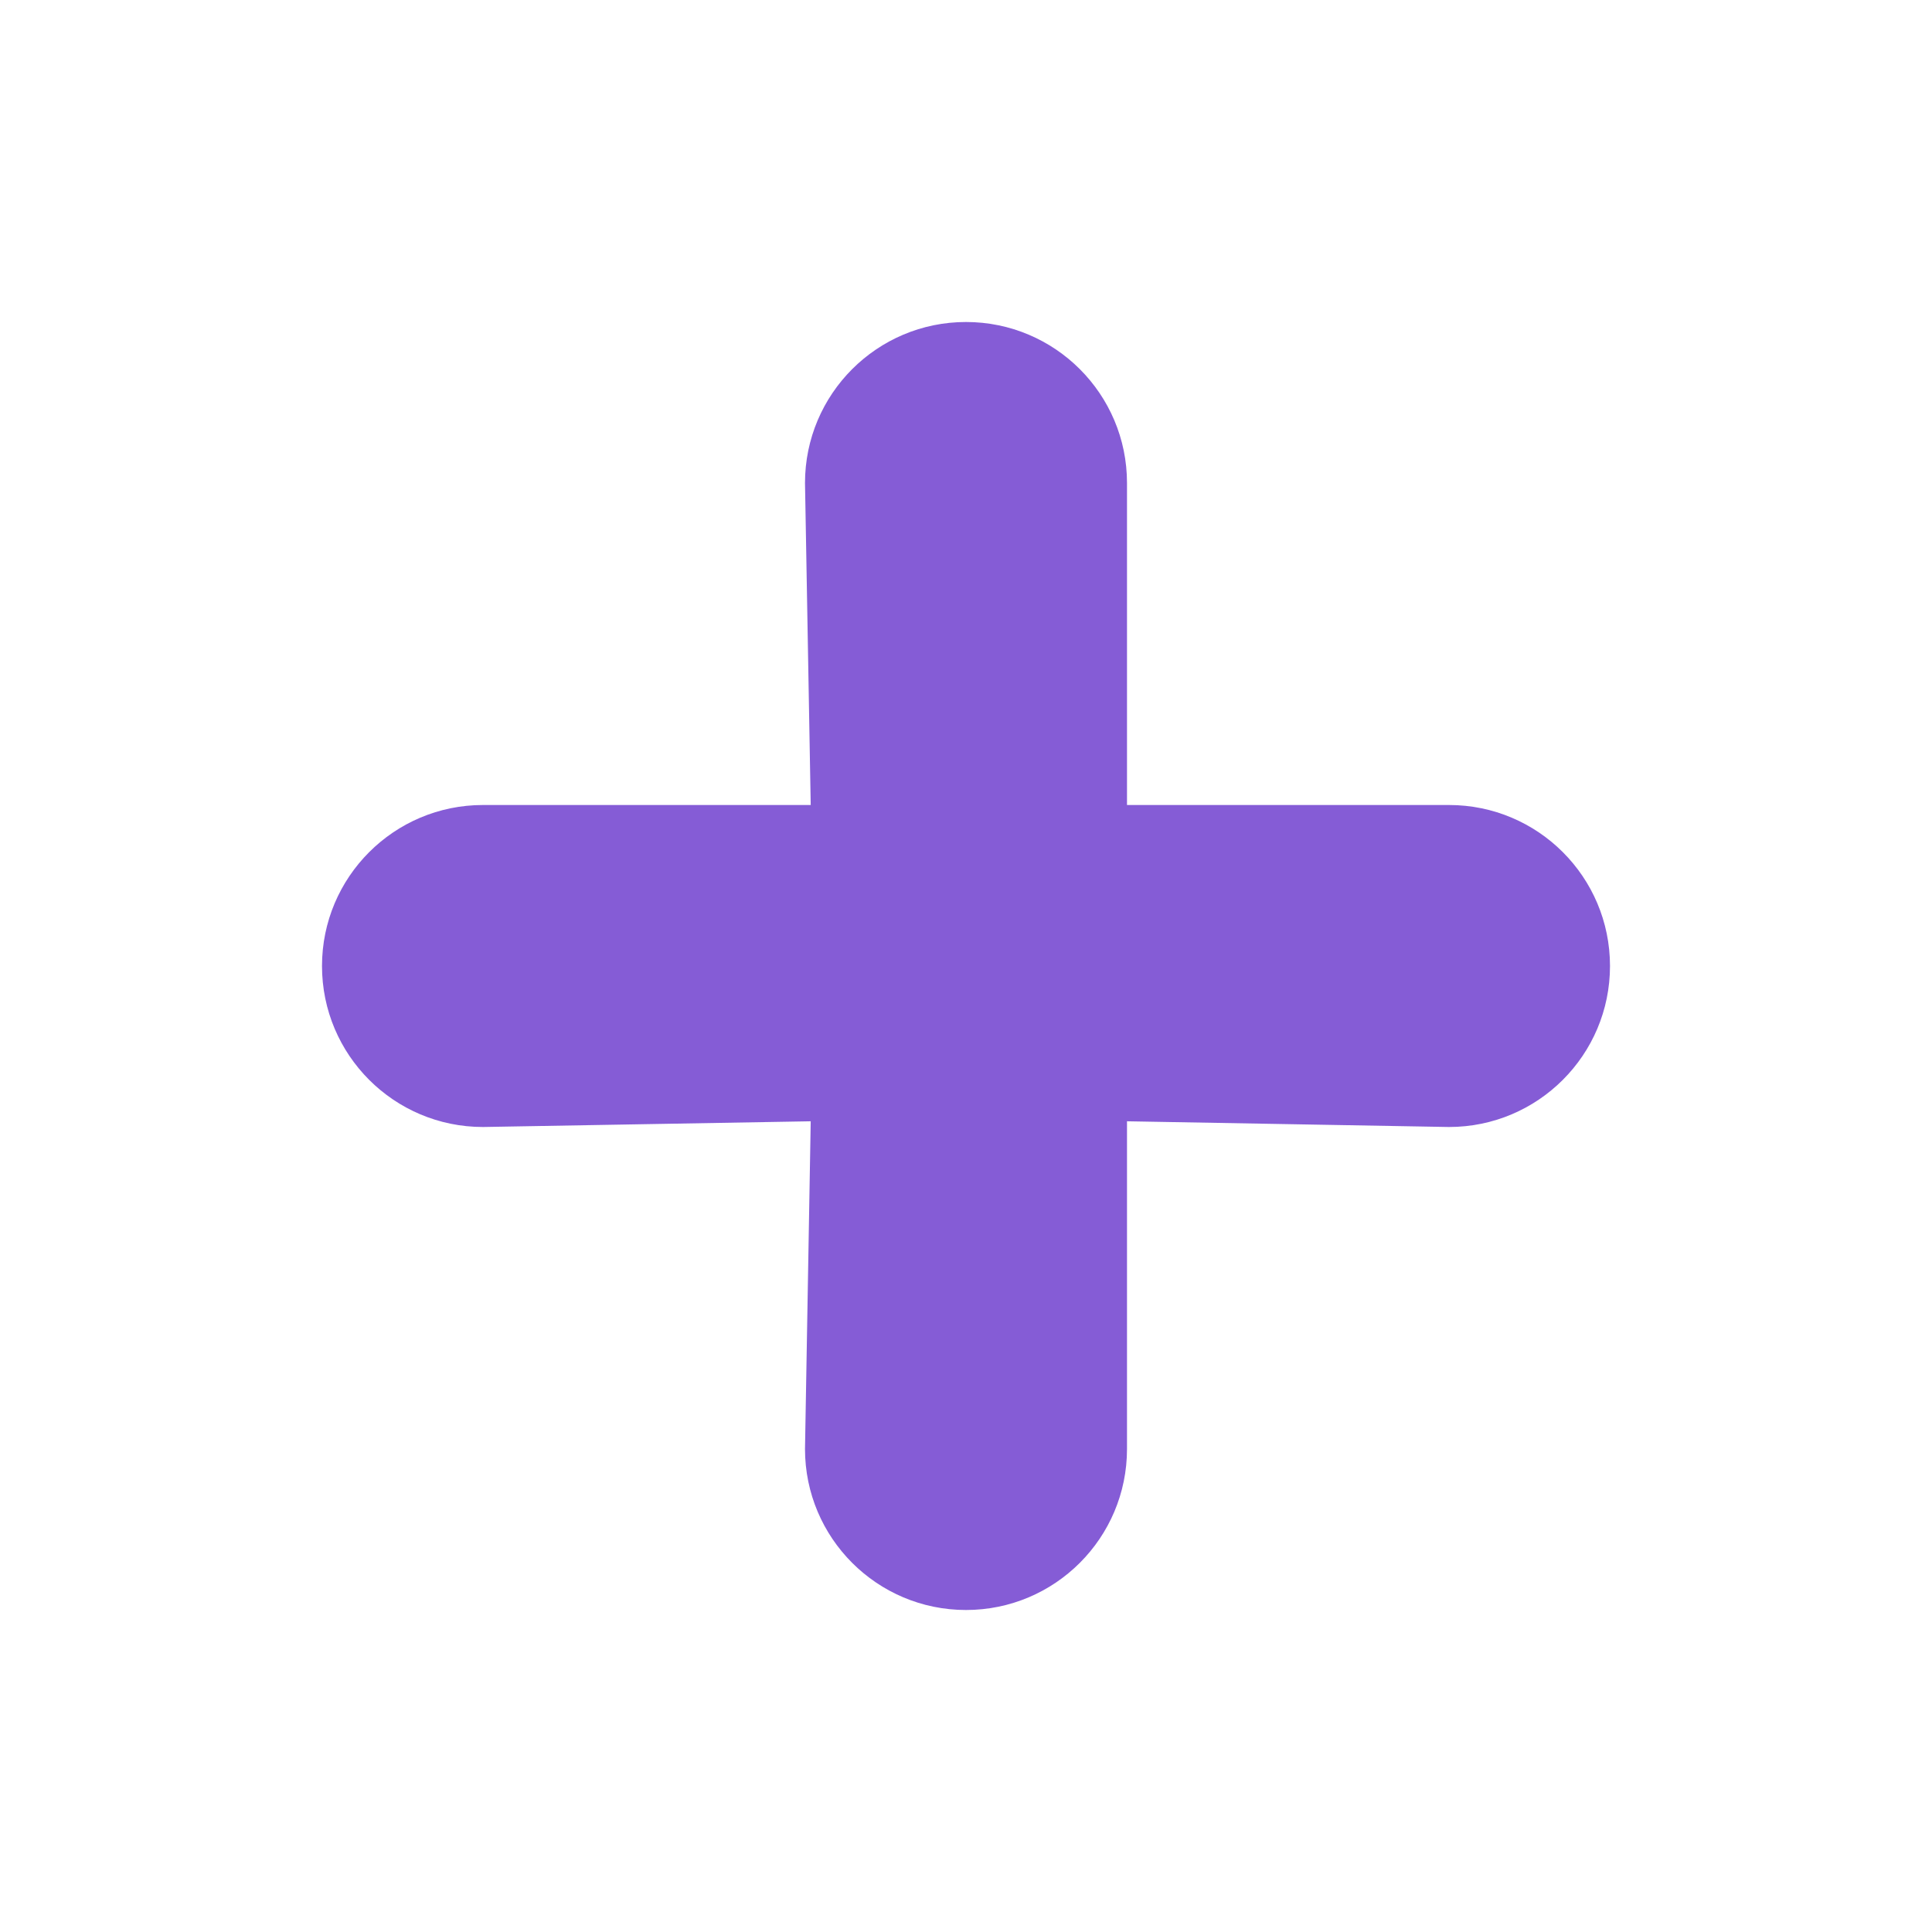
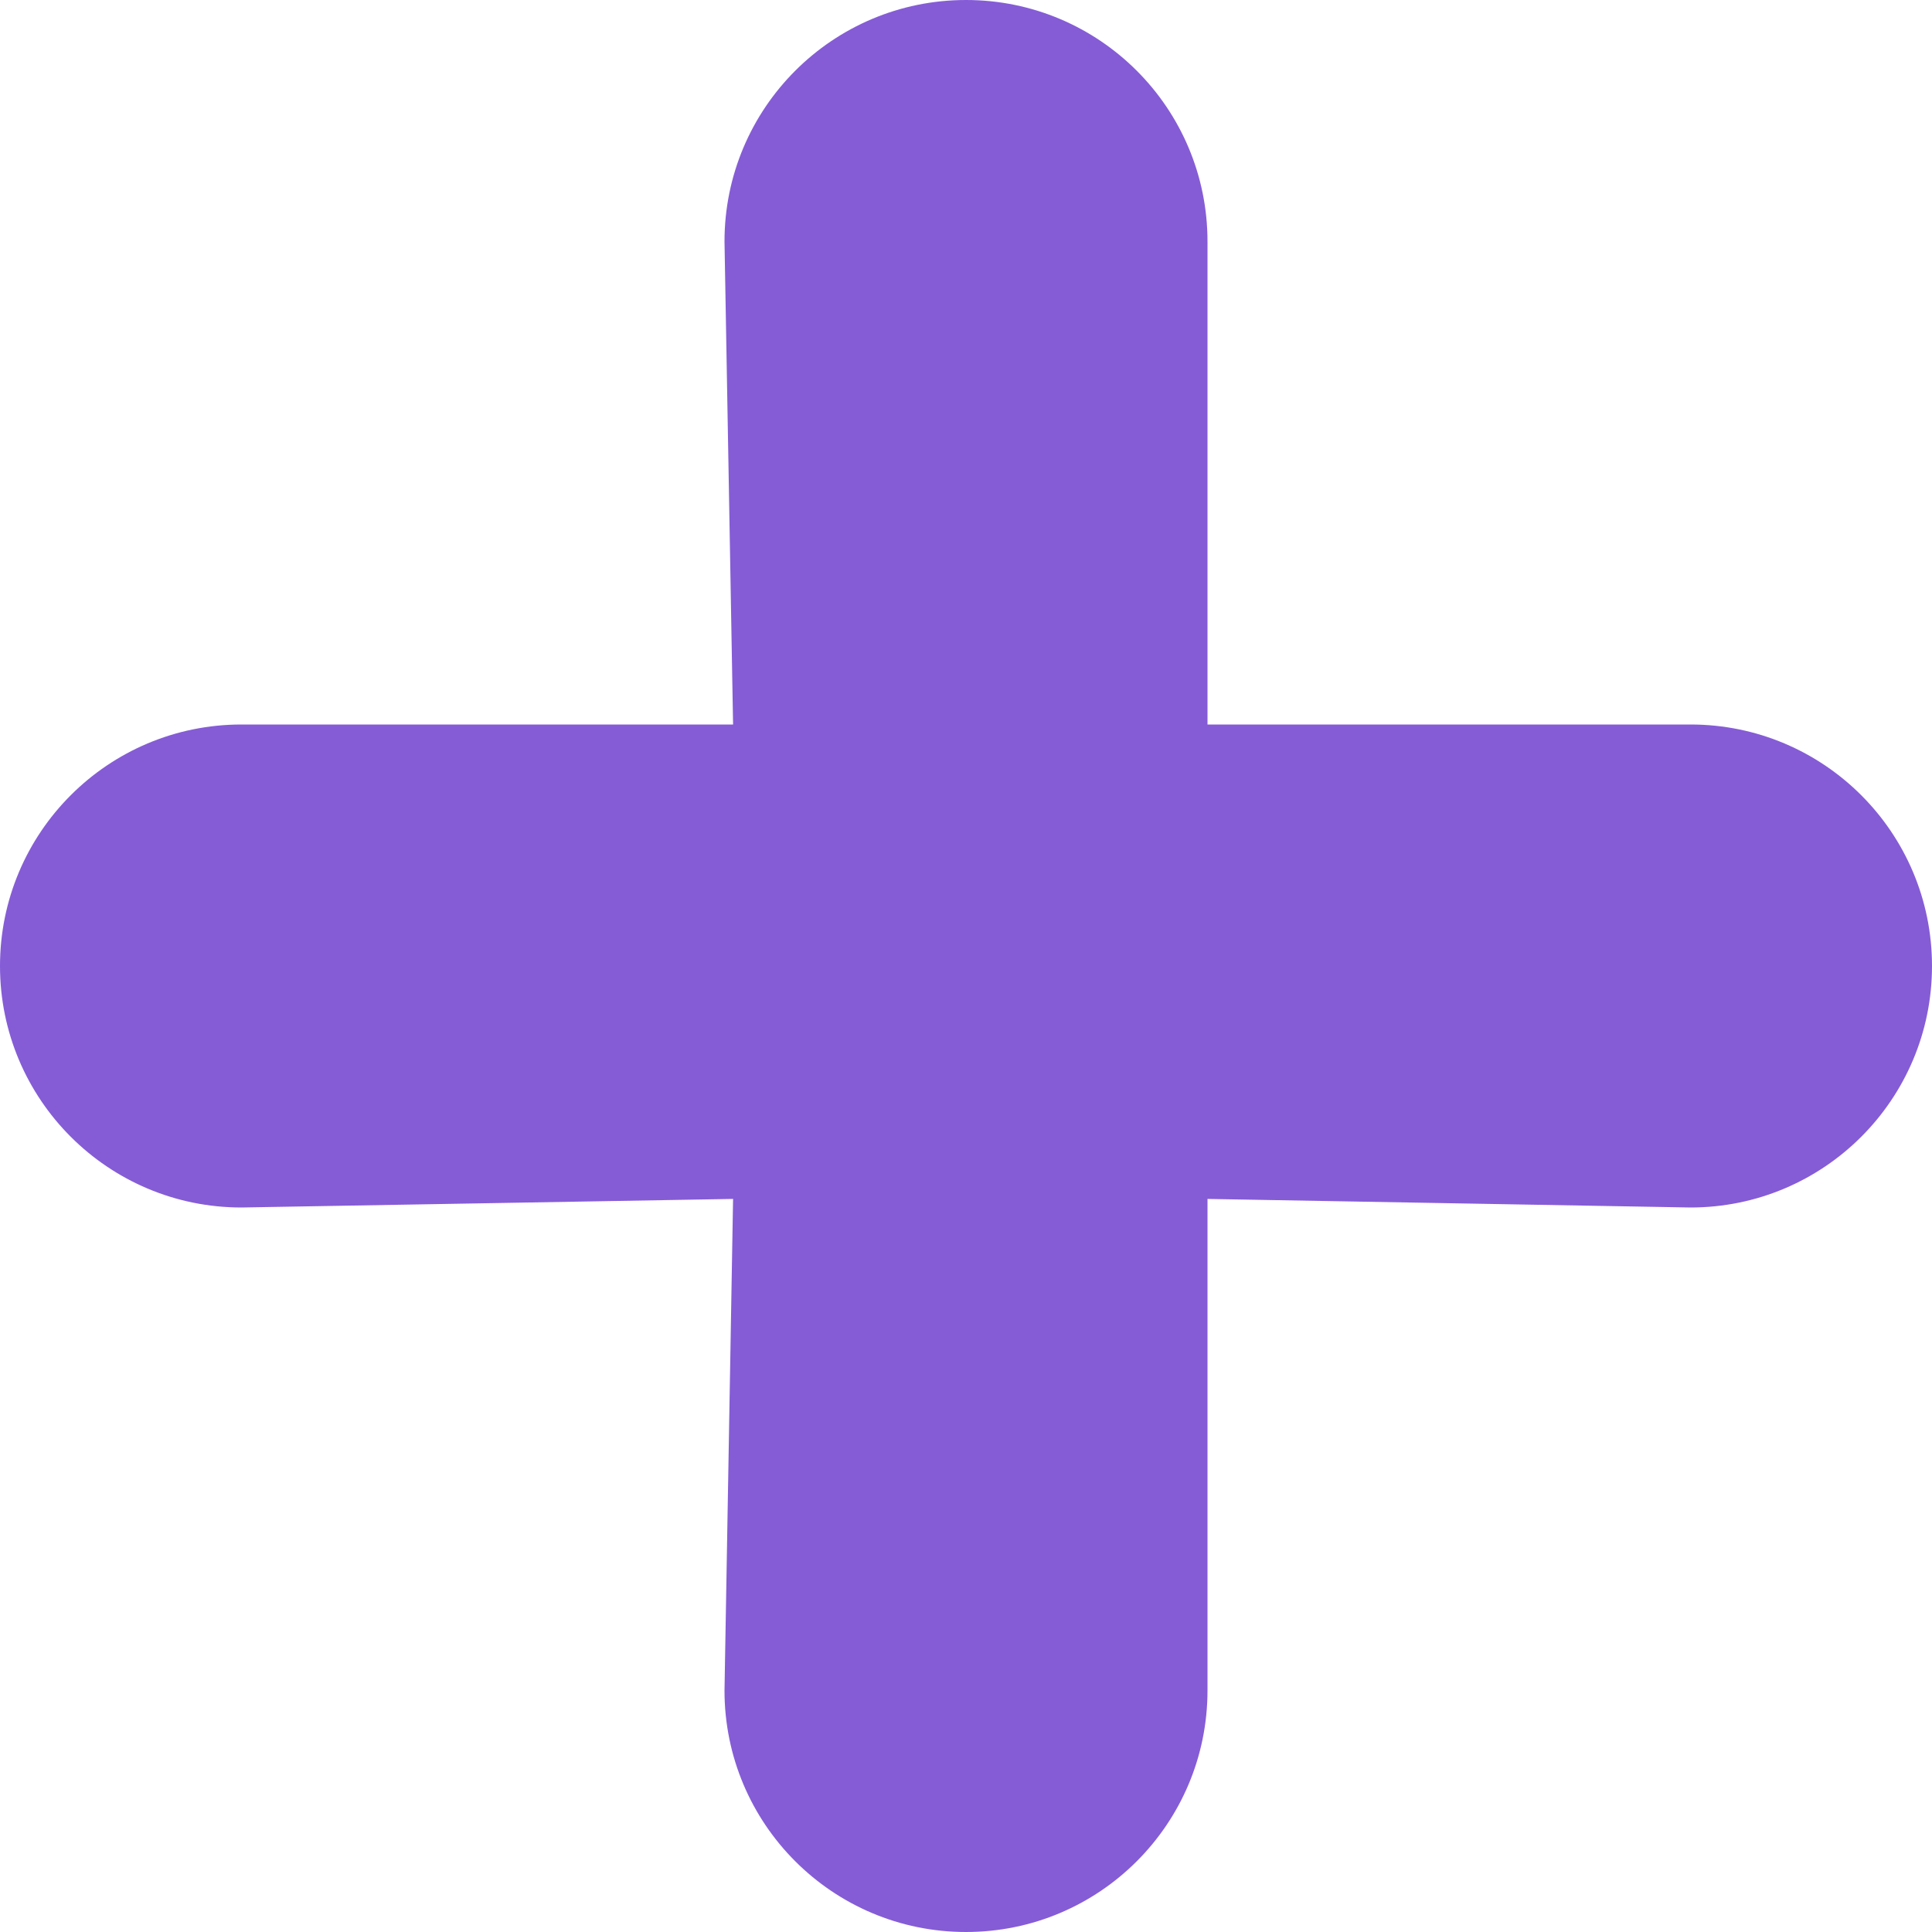
- <svg xmlns="http://www.w3.org/2000/svg" viewBox="0 0 24 24" fill="#855cd6">
+ <svg xmlns="http://www.w3.org/2000/svg" viewBox="4 4 16 16" fill="#855cd6">
  <path d="M18 10h-4V6a2 2 0 0 0-4 0l.071 4H6a2 2 0 0 0 0 4l4.071-.071L10 18a2 2 0 0 0 4 0v-4.071L18 14a2 2 0 0 0 0-4" />
</svg>
